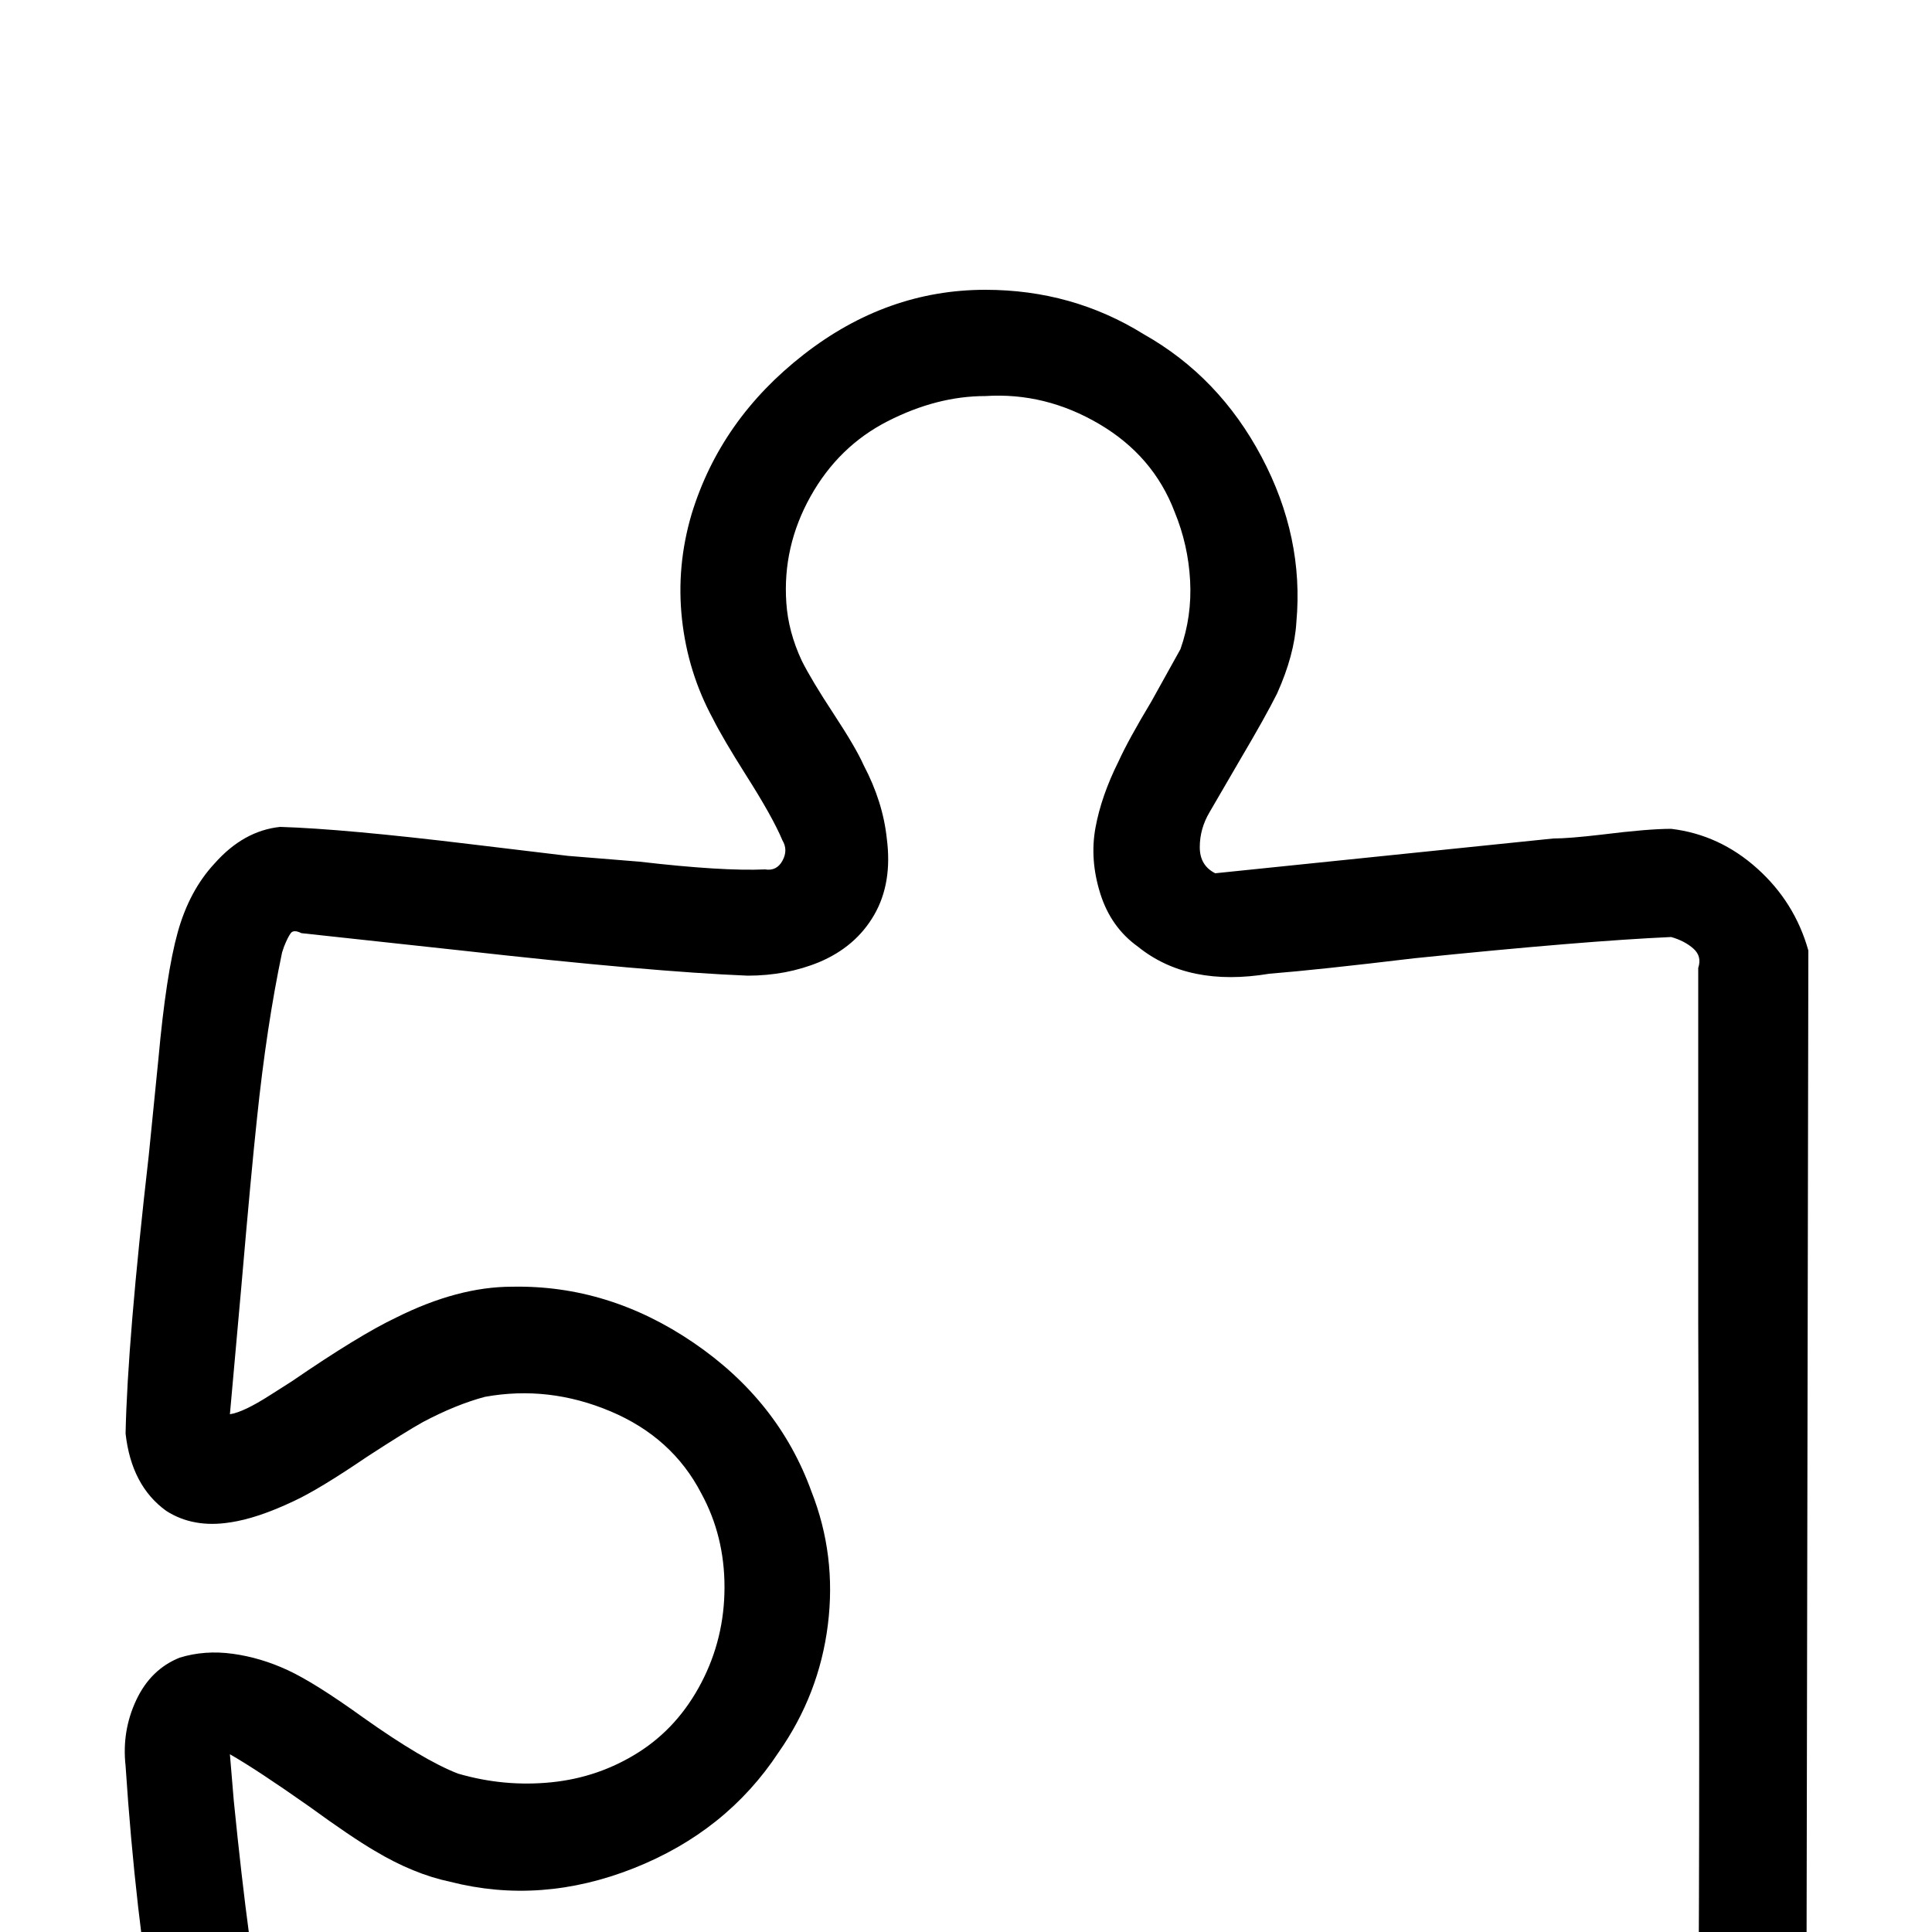
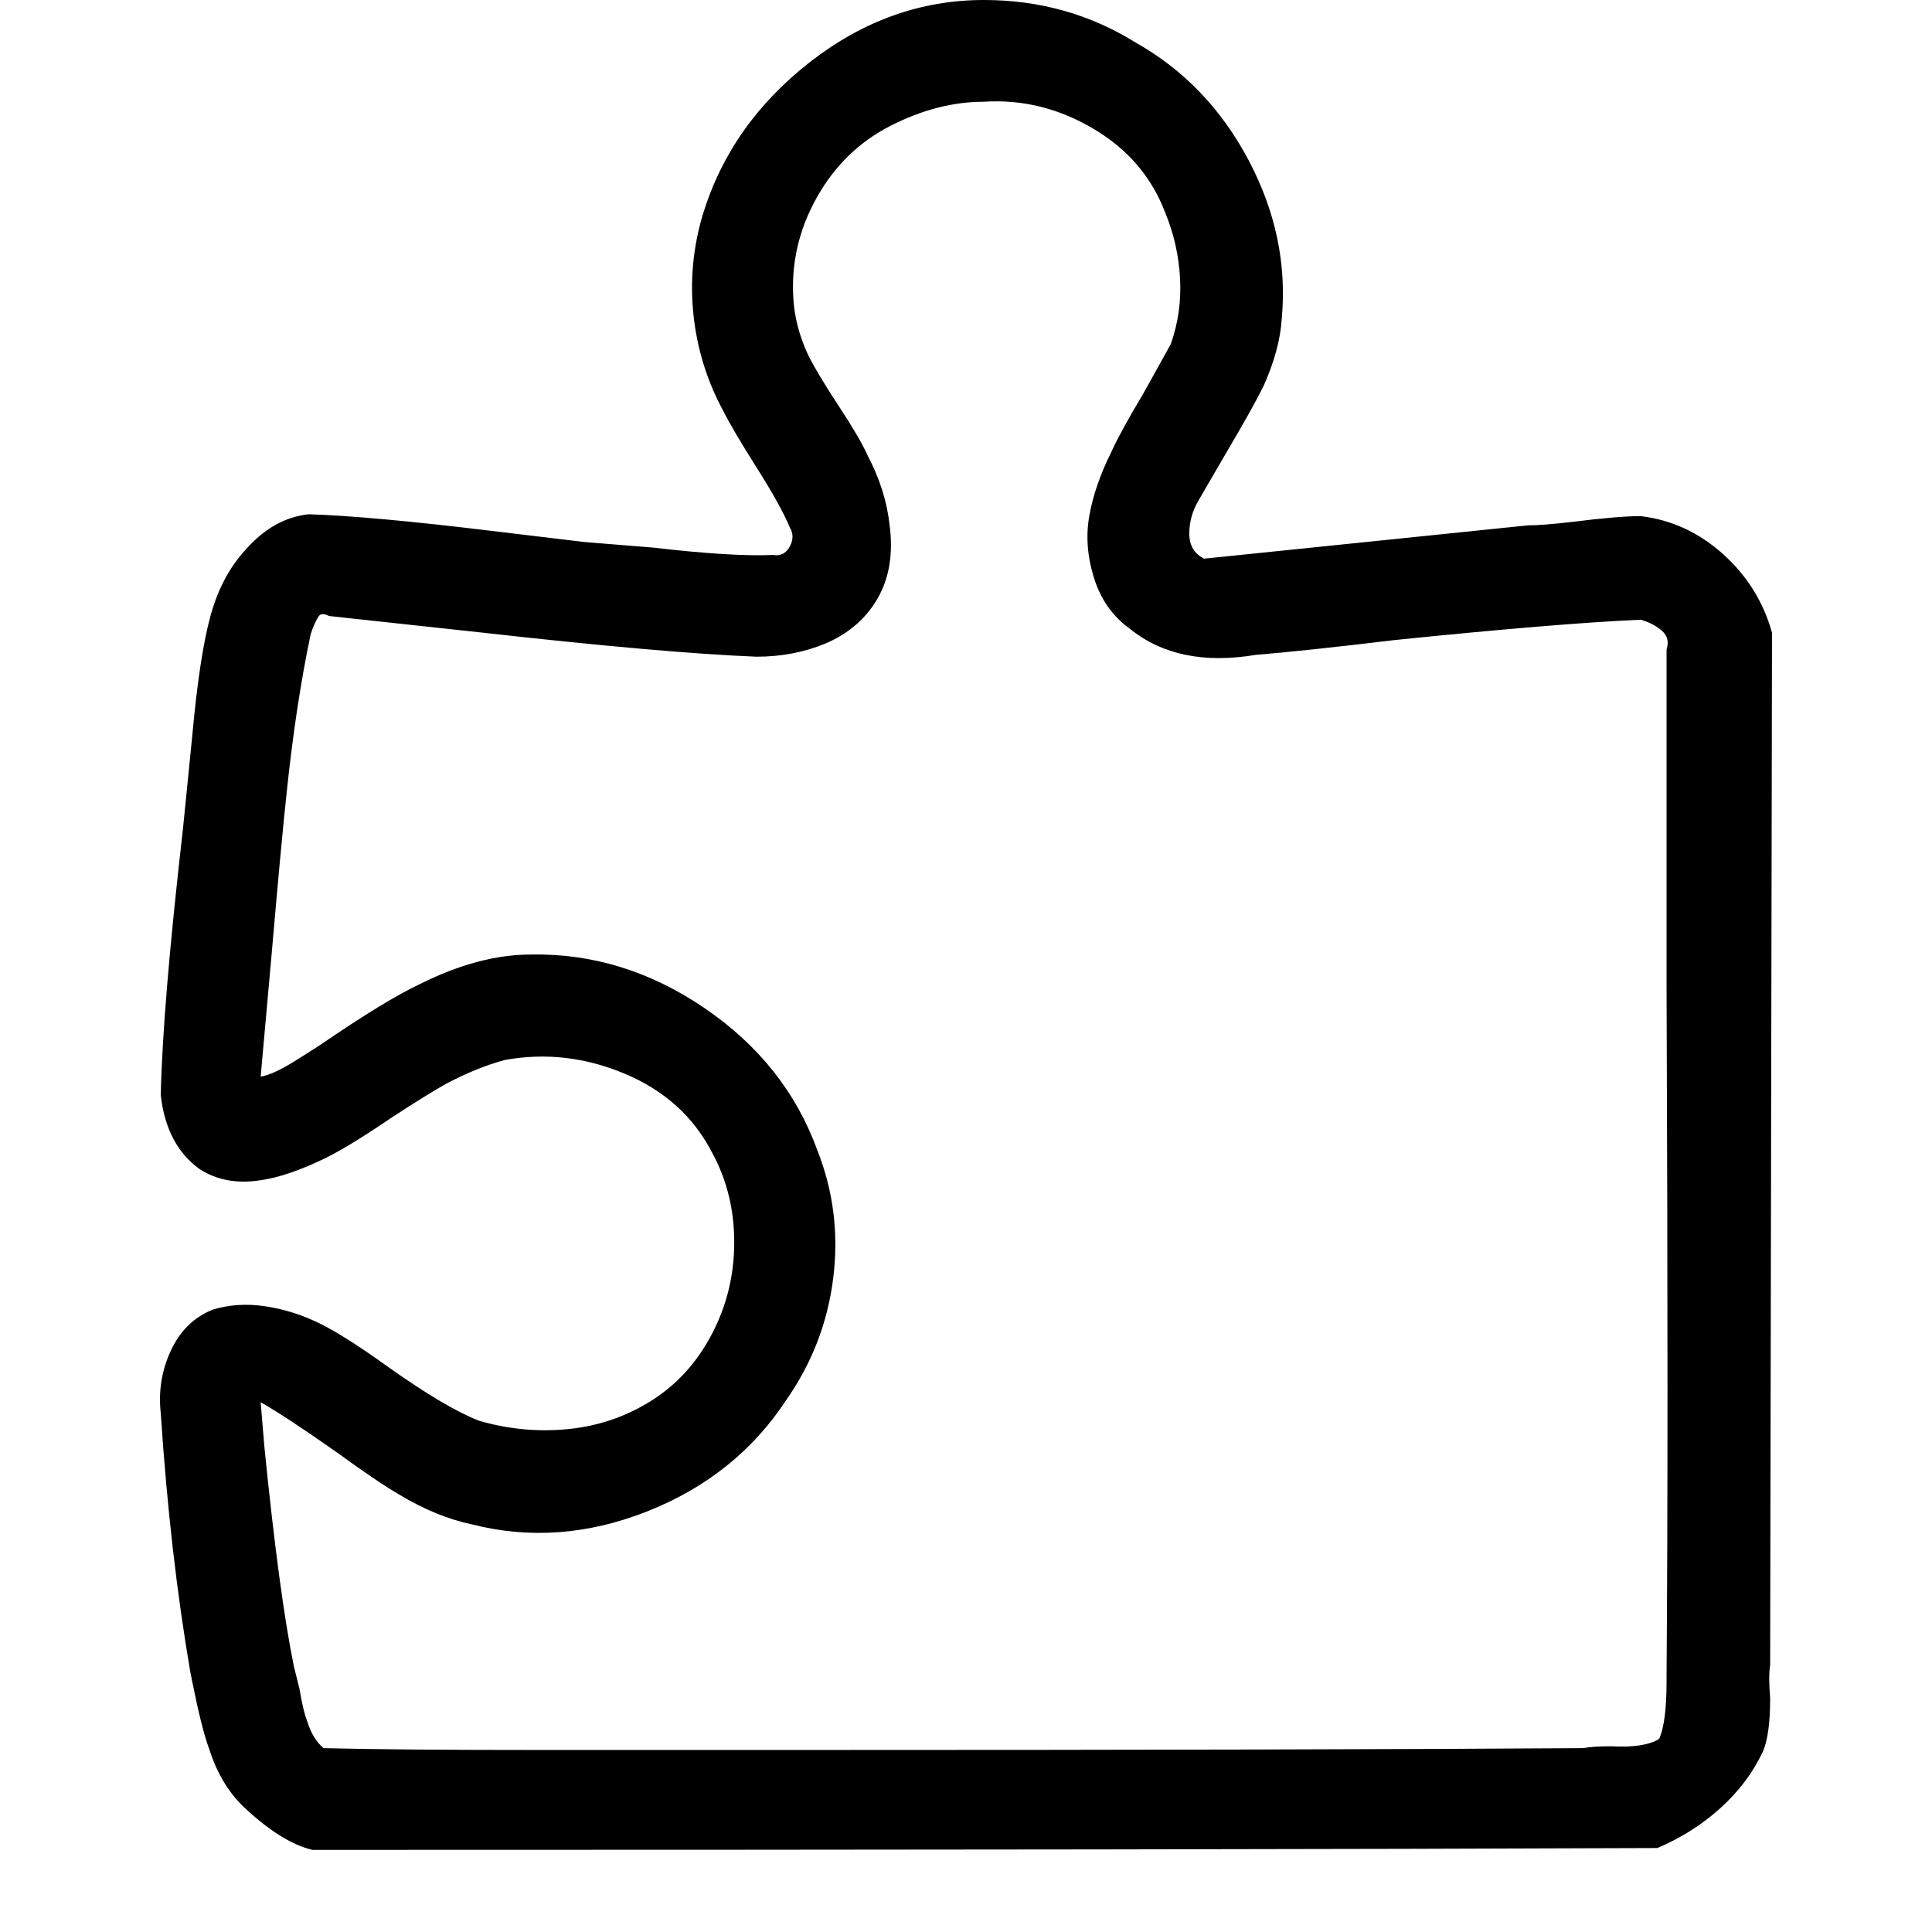
- <svg xmlns="http://www.w3.org/2000/svg" viewBox="0 -1000 1000 1000">
-   <path fill="#000000" d="M510 -850Q459 -850 416 -816.5Q373 -783 358 -734Q350 -707 353 -679.5Q356 -652 369 -628Q374 -618 386 -599Q400 -577 405 -565Q408 -560 405 -554.5Q402 -549 396 -550Q374 -549 331 -554Q306 -556 294 -557L244 -563Q178 -571 145 -572Q126 -570 111 -553Q98 -539 92 -517.5Q86 -496 82 -452L77 -402Q66 -306 65 -258Q68 -231 86 -218Q100 -209 119 -212Q133 -214 152 -223Q165 -229 190 -246Q210 -259 219 -264Q236 -273 251 -277Q284 -283 316 -269.5Q348 -256 363 -227Q375 -205 375 -178.5Q375 -152 363 -129Q351 -106 330.5 -93Q310 -80 285.5 -77.5Q261 -75 237 -82Q219 -89 188 -111Q163 -129 149 -135.5Q135 -142 120.5 -144Q106 -146 93 -142Q78 -136 70.5 -120Q63 -104 65 -86Q70 -10 81 54L82 59Q87 84 91 95Q97 114 109 126Q130 146 147 150Q632 150 874 149Q893 141 908 127.5Q923 114 931 97Q935 88 935 68Q934 56 935 50L936 -508Q929 -533 909.5 -550.5Q890 -568 865 -571Q853 -571 829 -568Q812 -566 804 -566L629 -548Q621 -552 621 -561.5Q621 -571 626 -579.5Q631 -588 642 -607Q655 -629 661 -641Q670 -661 671 -678Q675 -722 653 -763.5Q631 -805 592 -827Q555 -850 510 -850ZM510 -795Q541 -797 569 -780.5Q597 -764 608 -735Q615 -718 616 -699.5Q617 -681 611 -664Q606 -655 596 -637Q584 -617 579 -606Q570 -588 567 -571.5Q564 -555 569.5 -537.5Q575 -520 589 -510Q615 -489 657 -496Q682 -498 732 -504Q820 -513 865 -515Q872 -513 876.5 -509Q881 -505 879 -499V-315Q880 -69 879 54V59Q879 81 875 90Q867 95 849 94Q839 94 834 95Q693 96 410 96H268Q191 96 153 95Q147 90 144 80Q142 75 140 63L137 51Q129 12 121 -68L119 -92Q133 -84 160 -65Q182 -49 194 -42Q214 -30 233 -26Q280 -14 328 -33Q376 -52 403 -93Q424 -123 428.5 -159Q433 -195 420 -228Q403 -275 359 -305Q315 -335 265 -334Q237 -334 205 -318Q186 -309 151 -285L140 -278Q126 -269 119 -268L125 -335Q130 -393 133 -421Q138 -469 146 -507L147 -510Q149 -515 150.5 -517Q152 -519 156 -517Q184 -514 239 -508Q337 -497 387 -495Q407 -495 424 -502Q443 -510 452.5 -526.5Q462 -543 459 -566Q457 -585 447 -604Q443 -613 431.5 -630.5Q420 -648 415 -658Q408 -673 407 -688Q405 -717 419.5 -743Q434 -769 459.5 -782Q485 -795 510 -795Z" />
+ <svg xmlns="http://www.w3.org/2000/svg" viewBox="0 -1000 1000 1000" version="1.1" id="svg8564">
+   <defs id="defs8568" />
+   <path d="m 509.298,-1000 q -48.832,0 -90.004,32.076 -41.172,32.076 -55.535,78.993 -7.66,25.852 -4.787,52.183 2.872,26.331 15.32,49.311 4.787,9.575 16.277,27.767 13.405,21.065 18.192,32.555 2.872,4.787 0,10.054 -2.872,5.266 -8.617,4.309 -21.065,0.958 -62.237,-3.83 -23.937,-1.915 -35.427,-2.872 l -47.875,-5.745 q -63.194,-7.66 -94.792,-8.617 -18.192,1.915 -32.555,18.192 -12.447,13.405 -18.192,33.991 -5.745,20.586 -9.575,62.716 l -4.787,47.875 q -10.532,91.919 -11.49,137.879 2.872,25.852 20.107,38.3 13.405,8.617 31.597,5.745 13.405,-1.915 31.597,-10.532 12.447,-5.745 36.385,-22.022 19.15,-12.447 27.767,-17.235 16.277,-8.617 30.64,-12.447 31.597,-5.745 62.237,7.181 30.64,12.926 45.002,40.693 11.49,21.065 11.49,46.438 0,25.374 -11.49,47.396 -11.49,22.022 -31.118,34.47 -19.629,12.447 -43.087,14.841 -23.459,2.394 -46.438,-4.309 -17.235,-6.702 -46.917,-27.767 -23.937,-17.235 -37.342,-23.459 -13.405,-6.224 -27.289,-8.139 -13.884,-1.915 -26.331,1.915 -14.362,5.745 -21.544,21.065 -7.181,15.32 -5.266,32.555 4.787,72.769 15.32,134.049 l 0.957,4.787 q 4.787,23.937 8.617,34.47 5.745,18.192 17.235,29.682 20.107,19.15 36.385,22.98 464.384,0 696.097,-0.957 18.192,-7.66 32.555,-20.586 14.362,-12.926 22.022,-29.204 3.83,-8.617 3.83,-27.767 -0.957,-11.49 0,-17.235 l 0.957,-534.28 q -6.702,-23.937 -25.374,-40.693 -18.671,-16.756 -42.608,-19.629 -11.49,0 -34.47,2.872 -16.277,1.915 -23.937,1.915 l -167.561,17.235 q -7.66,-3.83 -7.66,-12.926 0,-9.096 4.787,-17.235 4.787,-8.139 15.32,-26.331 12.447,-21.065 18.192,-32.555 8.617,-19.15 9.575,-35.427 3.83,-42.13 -17.235,-81.866 -21.065,-39.736 -58.407,-60.801 Q 552.385,-1000 509.298,-1000 Z m 0,52.662 q 29.682,-1.915 56.492,13.884 26.81,15.799 37.342,43.566 6.702,16.277 7.66,33.991 0.957,17.714 -4.787,33.991 -4.787,8.617 -14.362,25.852 -11.49,19.15 -16.277,29.682 -8.617,17.235 -11.49,33.033 -2.872,15.799 2.394,32.555 5.266,16.756 18.671,26.331 24.895,20.107 65.109,13.405 23.937,-1.915 71.812,-7.66 84.259,-8.617 127.346,-10.532 6.702,1.915 11.011,5.745 4.309,3.83 2.394,9.575 v 176.179 q 0.958,235.543 0,353.314 v 4.787 q 0,21.065 -3.83,29.682 -7.66,4.787 -24.895,3.83 -9.575,0 -14.362,0.957 -135.006,0.957 -405.977,0.957 H 277.585 q -73.727,0 -110.112,-0.957 -5.745,-4.787 -8.617,-14.362 -1.915,-4.787 -3.83,-16.277 l -2.872,-11.49 q -7.66,-37.342 -15.32,-113.942 l -1.915,-22.98 q 13.405,7.66 39.257,25.852 21.065,15.32 32.555,22.022 19.15,11.49 37.342,15.32 45.002,11.49 90.962,-6.702 45.96,-18.192 71.812,-57.45 20.107,-28.725 24.416,-63.194 4.309,-34.47 -8.139,-66.067 -16.277,-45.002 -58.407,-73.727 -42.13,-28.725 -90.004,-27.767 -26.81,0 -57.45,15.32 -18.192,8.617 -51.705,31.597 l -10.532,6.702 q -13.405,8.617 -20.107,9.575 l 5.745,-64.152 q 4.787,-55.535 7.66,-82.344 4.787,-45.96 12.447,-82.344 l 0.957,-2.872 q 1.915,-4.787 3.351,-6.702 1.436,-1.915 5.266,0 26.81,2.872 79.472,8.617 93.834,10.532 141.709,12.447 19.15,0 35.427,-6.702 18.192,-7.66 27.289,-23.459 9.096,-15.799 6.224,-37.821 -1.915,-18.192 -11.49,-36.385 -3.83,-8.617 -14.841,-25.374 -11.011,-16.756 -15.799,-26.331 -6.702,-14.362 -7.66,-28.725 -1.915,-27.767 11.969,-52.662 13.884,-24.895 38.3,-37.342 24.416,-12.447 48.353,-12.447 z" id="path8562" style="fill:#000000;stroke-width:0.957" />
</svg>
